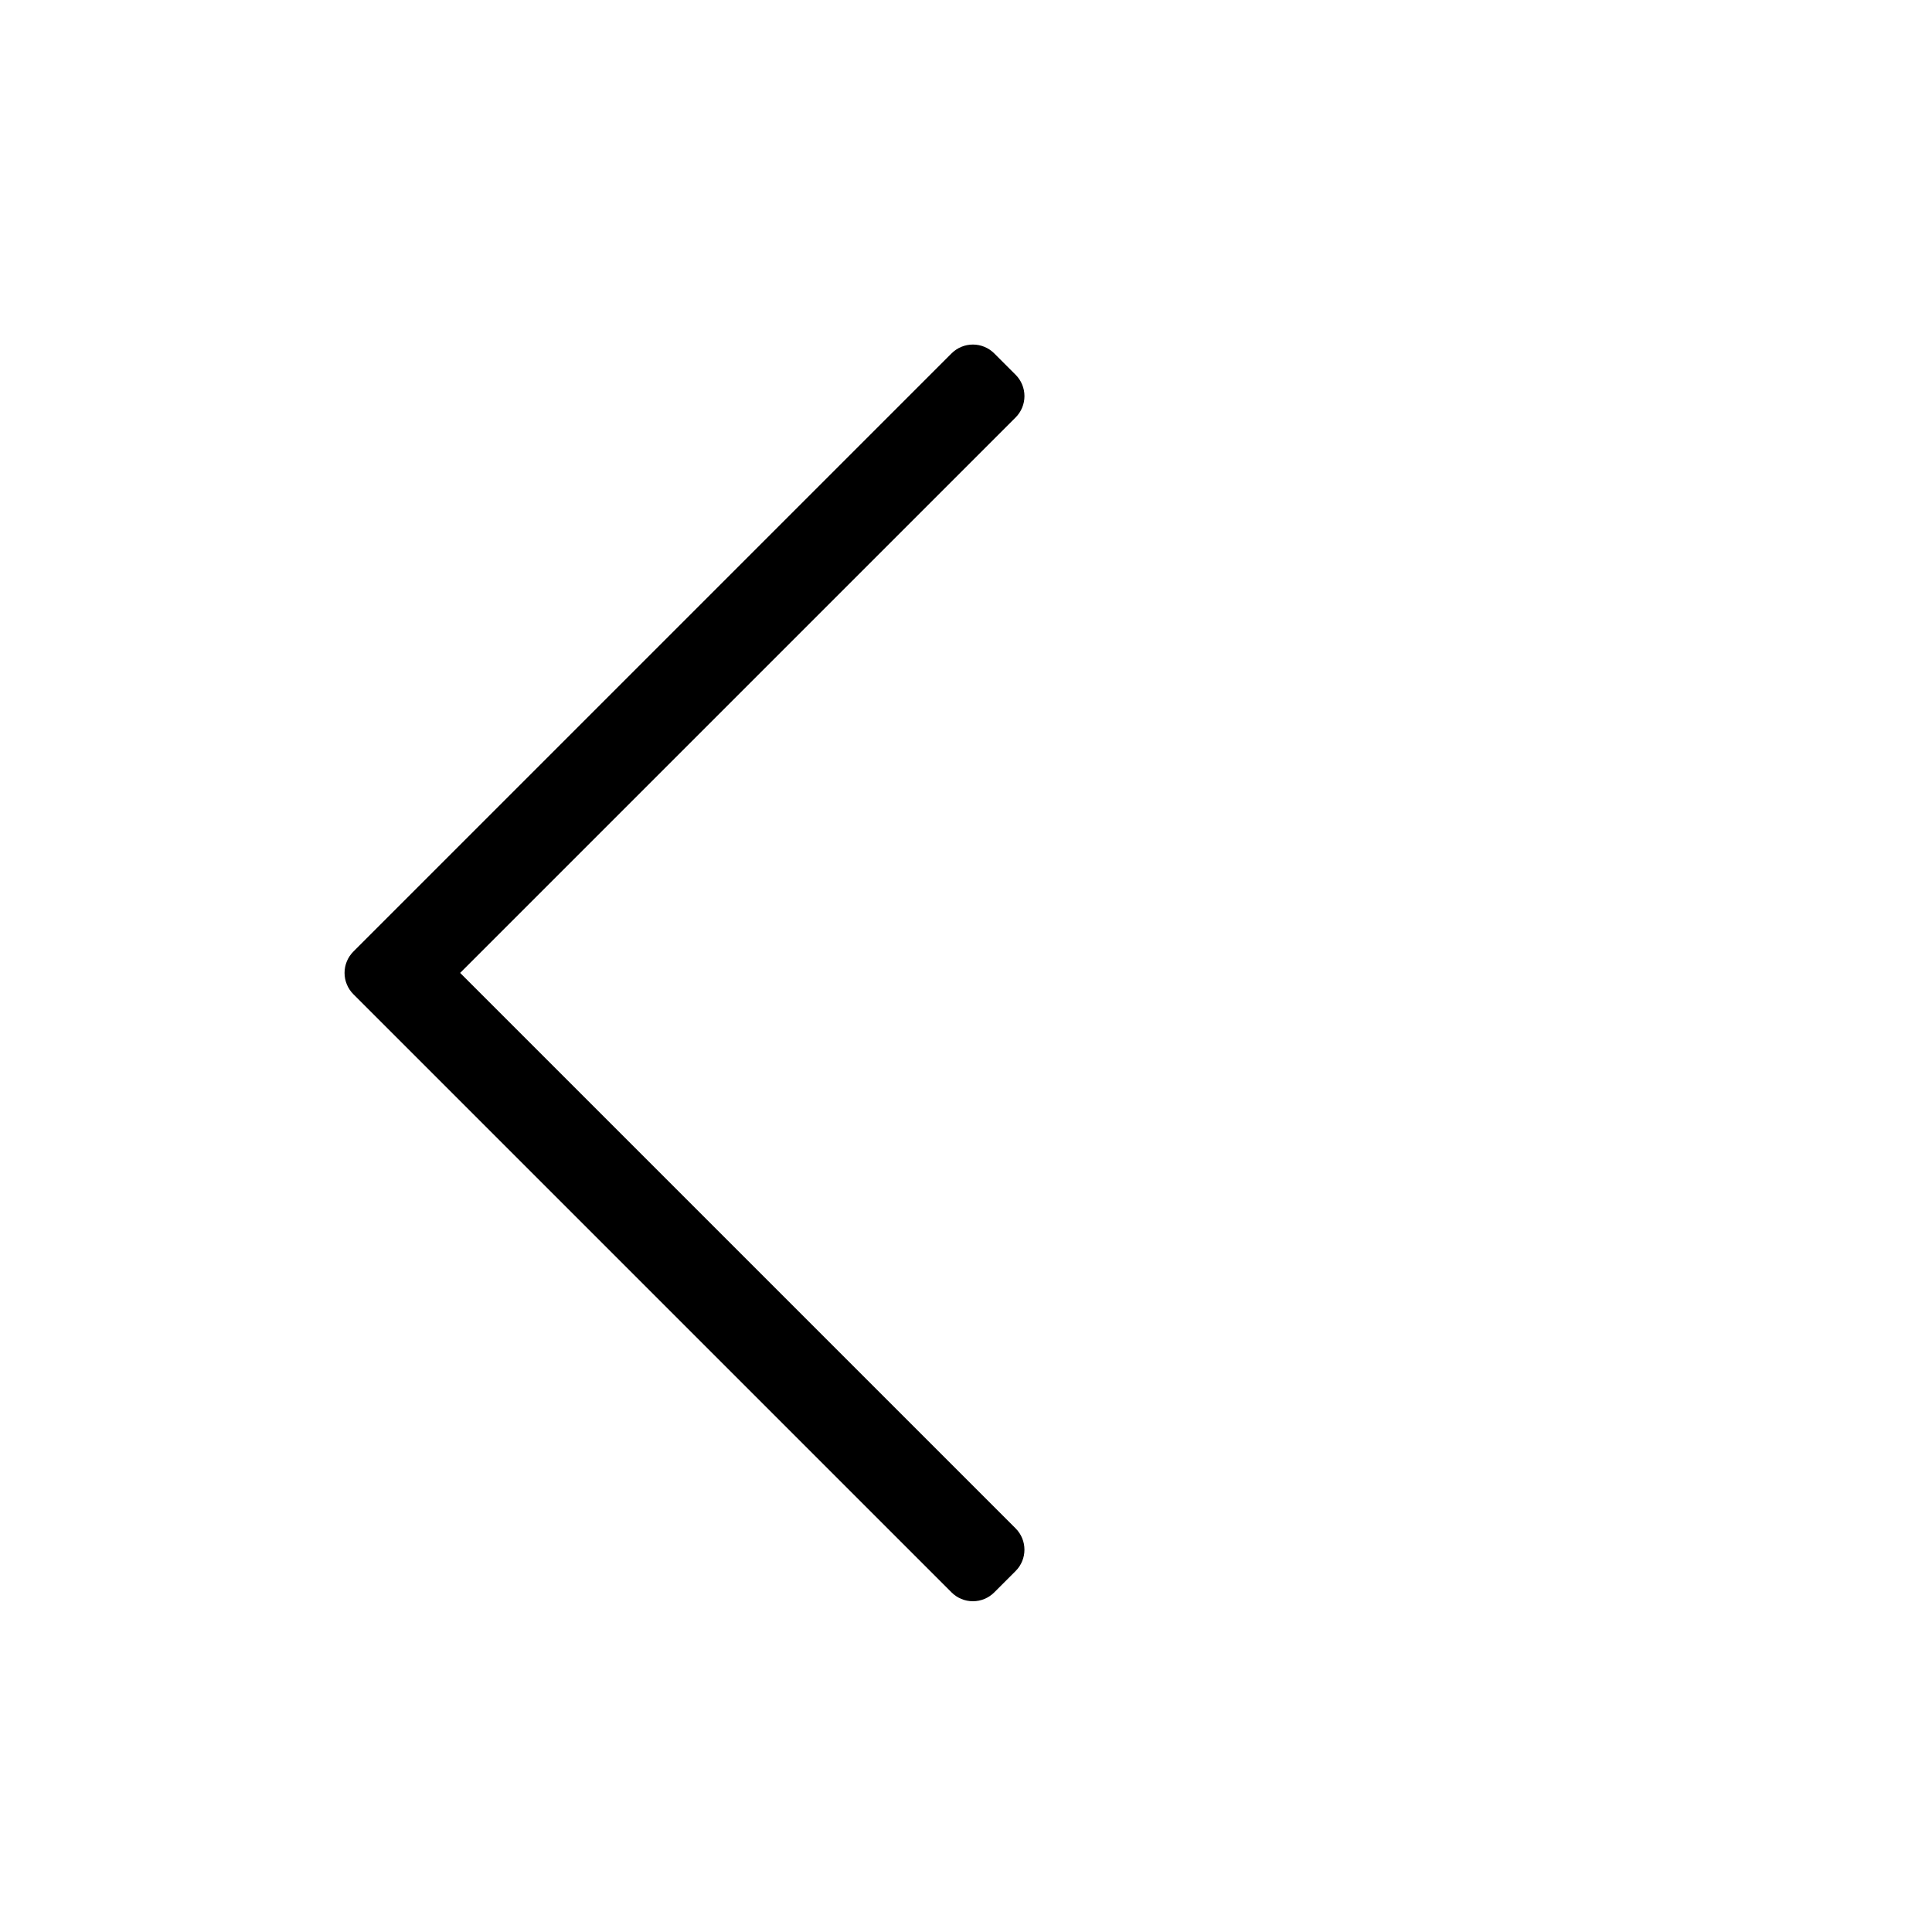
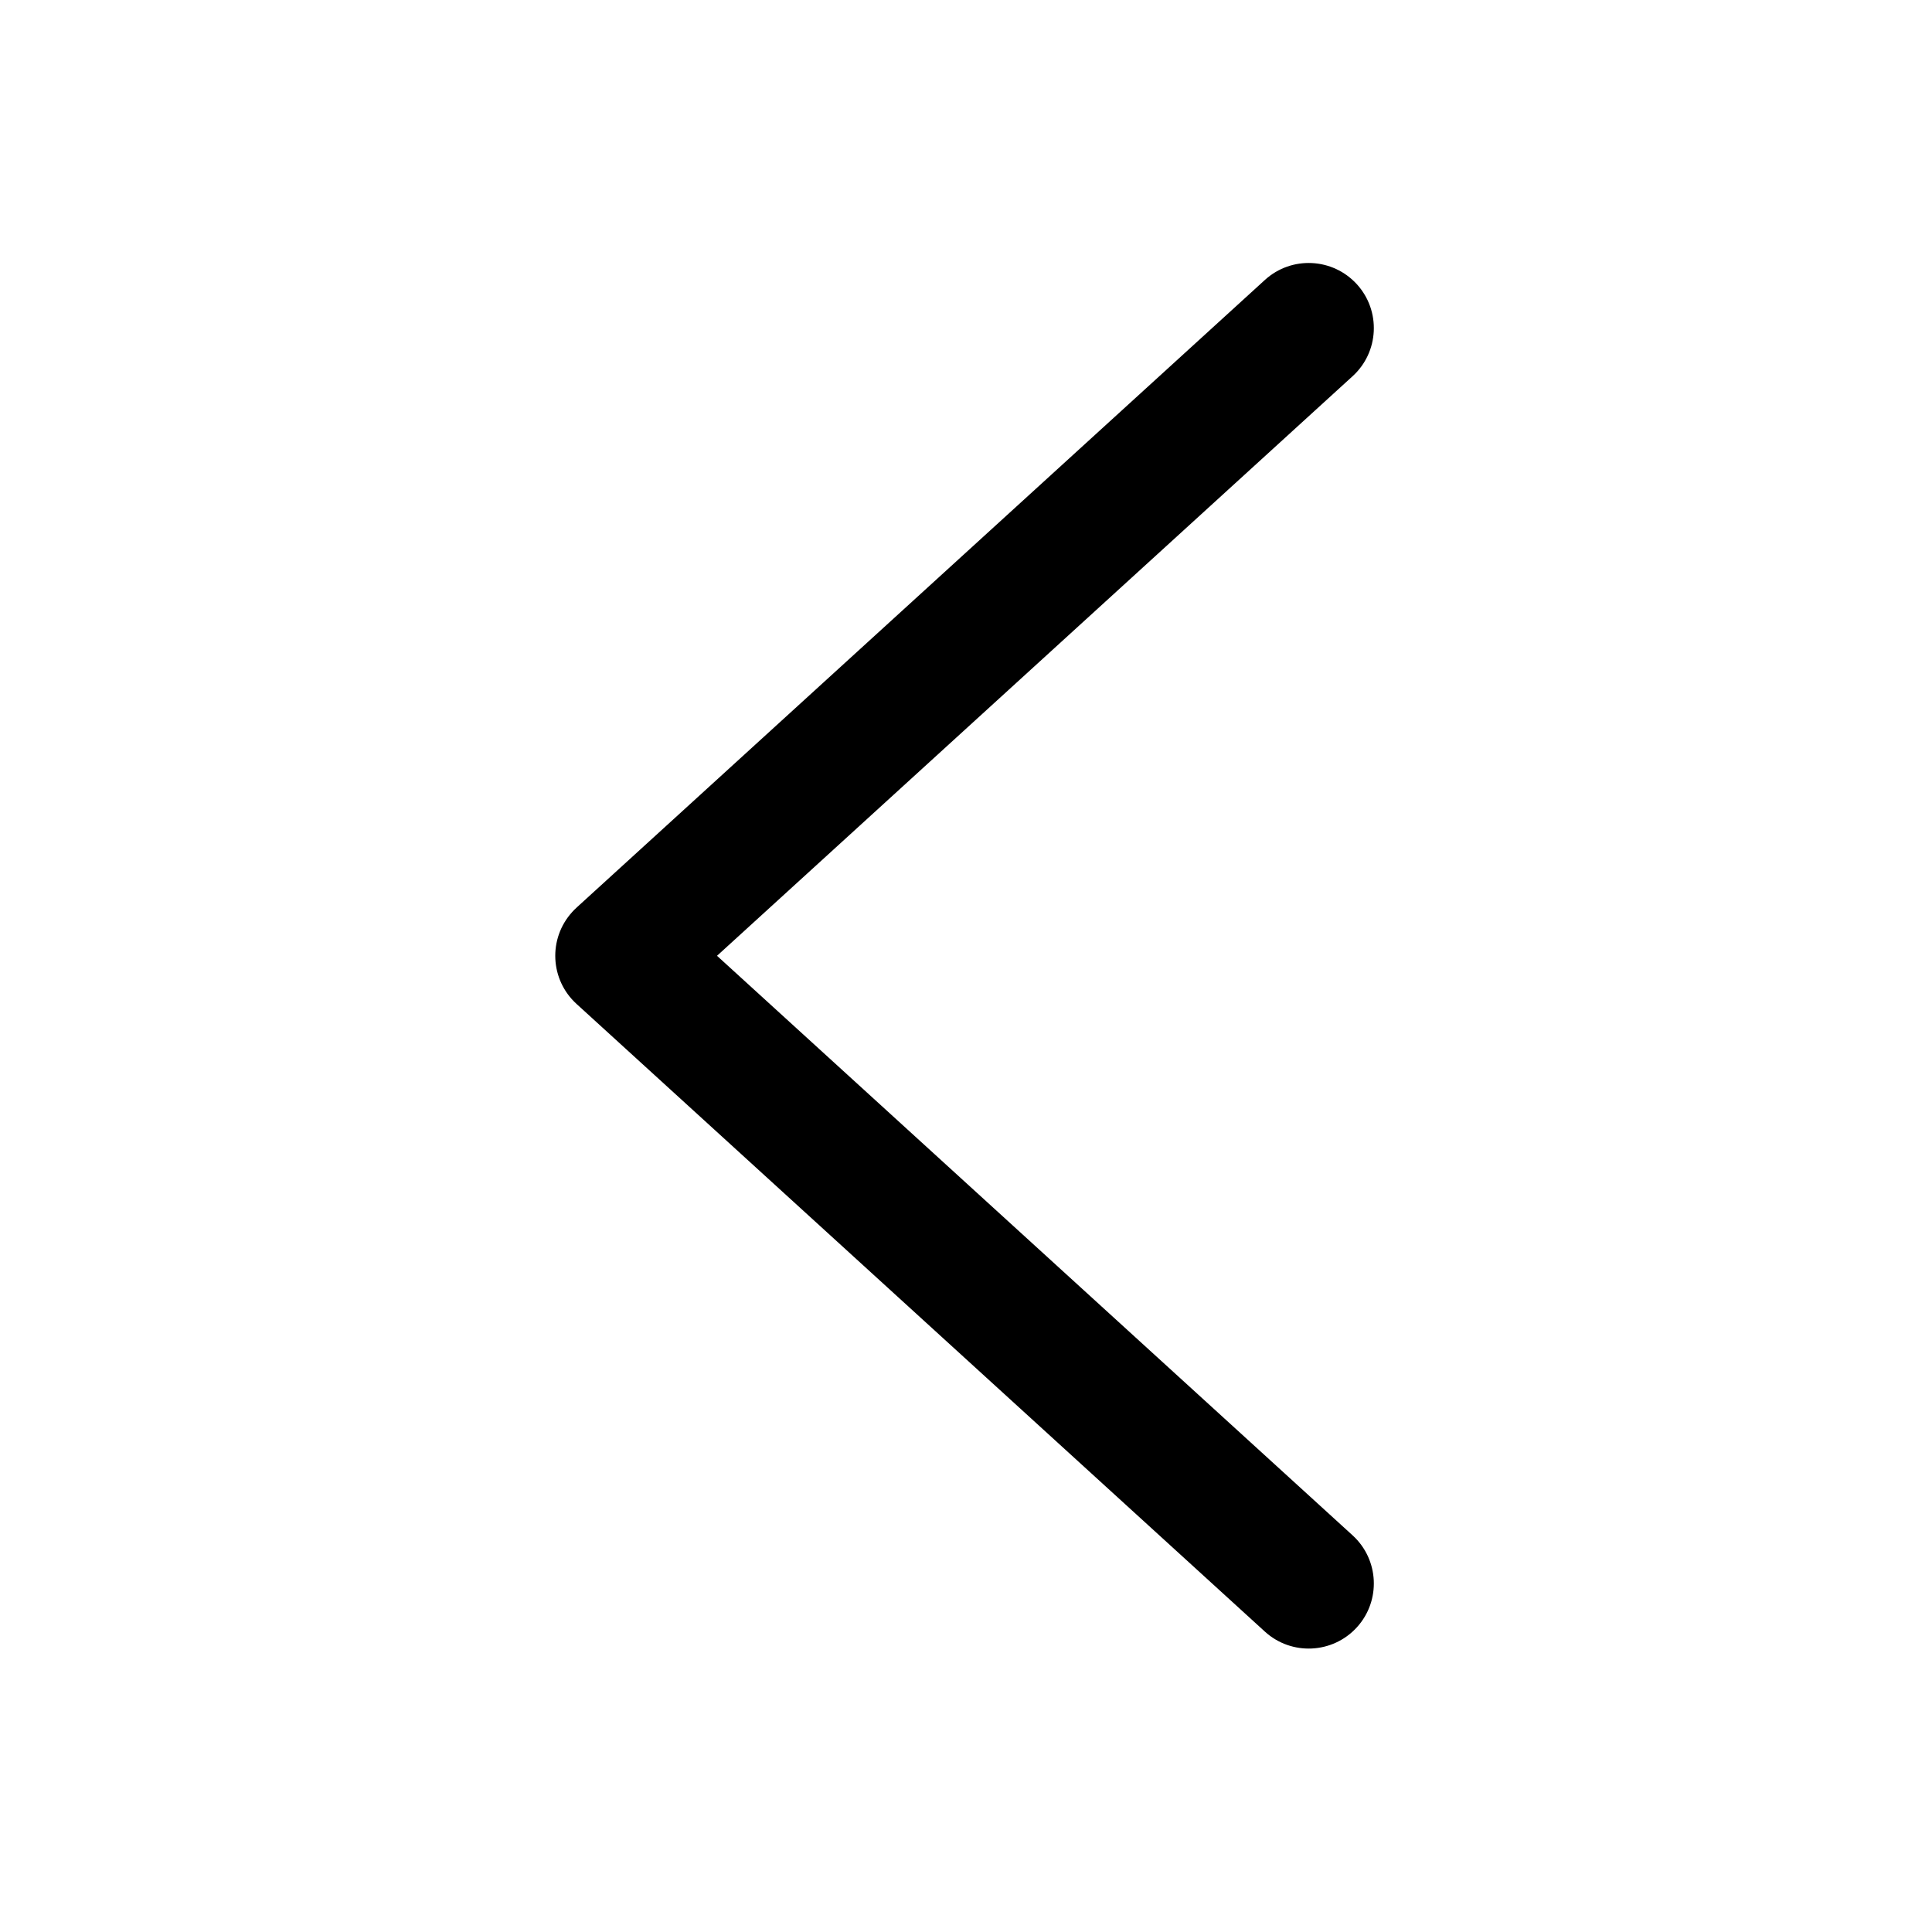
- <svg xmlns="http://www.w3.org/2000/svg" t="1674479295797" class="icon" viewBox="0 0 1024 1024" version="1.1" p-id="2759" width="200" height="200">
-   <path d="M538.288 198.624l-11.312-11.312a16 16 0 0 0-22.64 0L187.312 504.336a16 16 0 0 0 0 22.64L504.336 844a16 16 0 0 0 22.64 0l11.312-11.312a16 16 0 0 0 0-22.624l-294.4-294.4 294.4-294.4a16 16 0 0 0 0-22.64z" p-id="2760" />
+ <svg xmlns="http://www.w3.org/2000/svg" t="1675111067050" class="icon" viewBox="0 0 1024 1024" version="1.1" p-id="1108" width="200" height="200">
+   <path d="M716.879 813.744c14.095 12.824 15.127 34.658 2.303 48.752-12.844 14.095-34.679 15.127-48.752 2.302l-364.835-332.677c-14.114-12.845-15.128-34.659-2.302-48.753 0.734-0.816 1.487-1.588 2.302-2.302l0.079-0.081 0.139-0.139 364.616-332.477c14.075-12.824 35.91-11.792 48.752 2.302 12.824 14.095 11.793 35.93-2.303 48.753L380.032 506.594l336.846 307.149L716.879 813.744 716.879 813.744z" p-id="1109" />
</svg>
